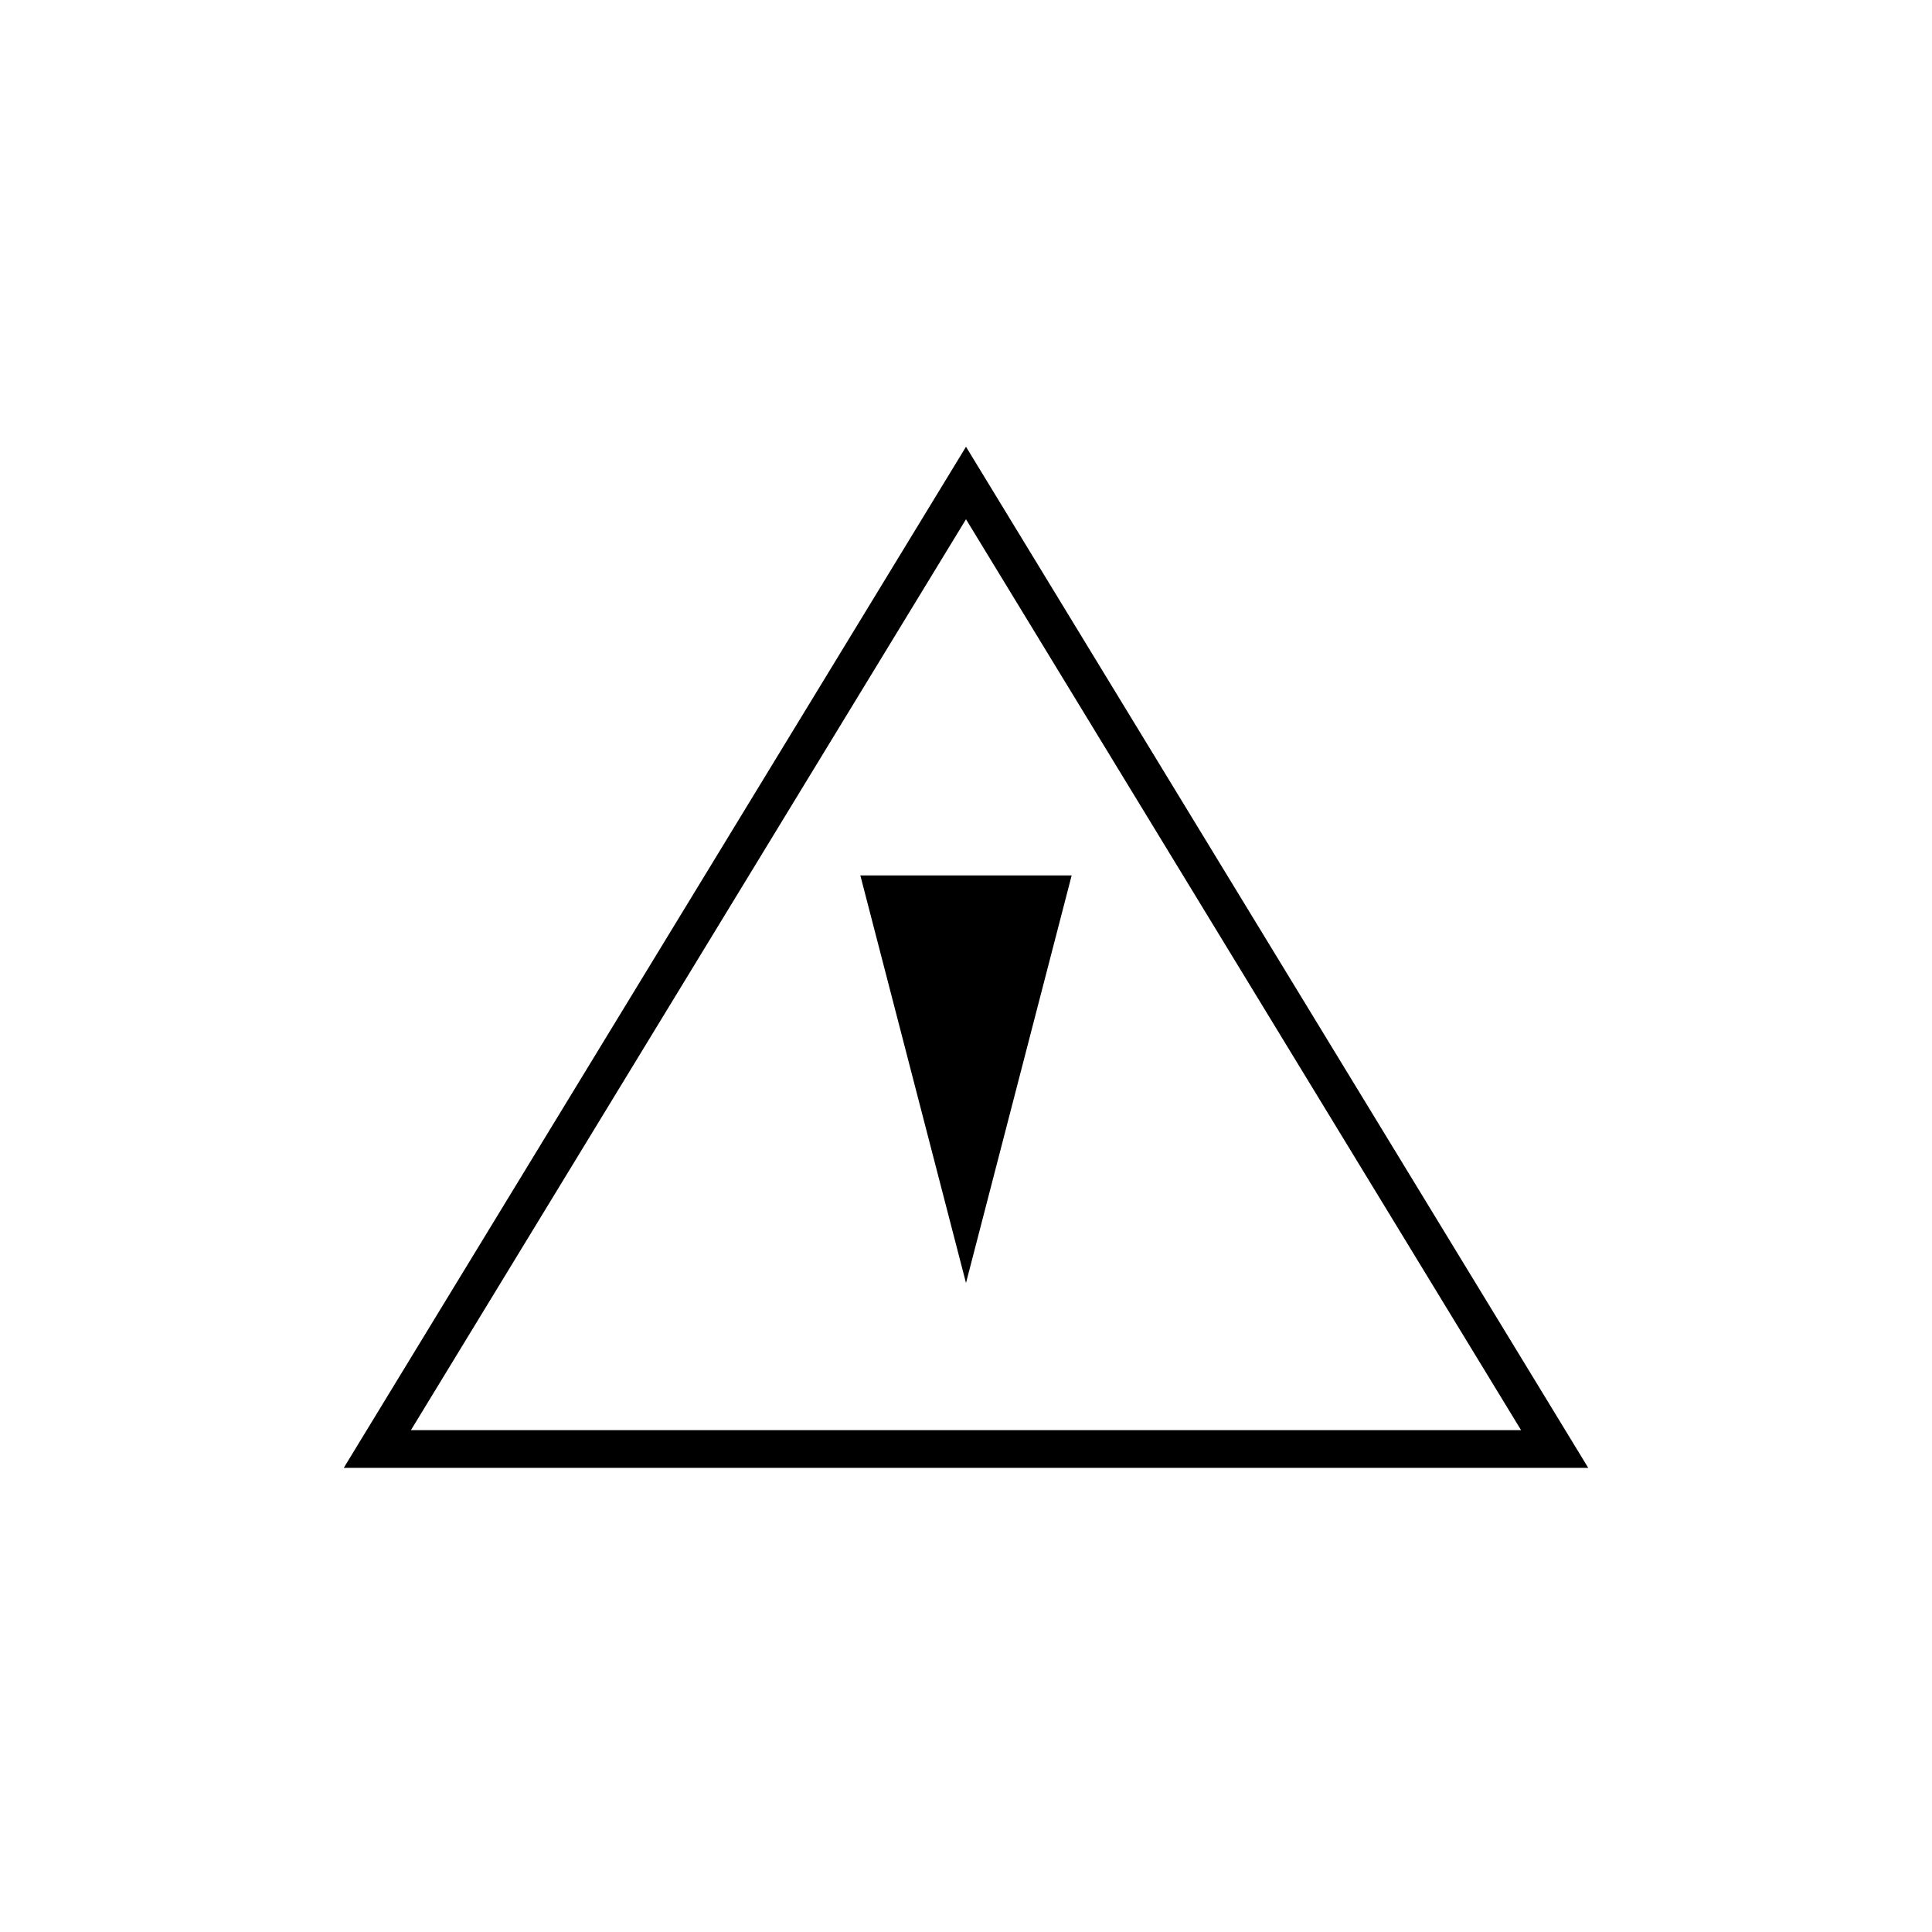
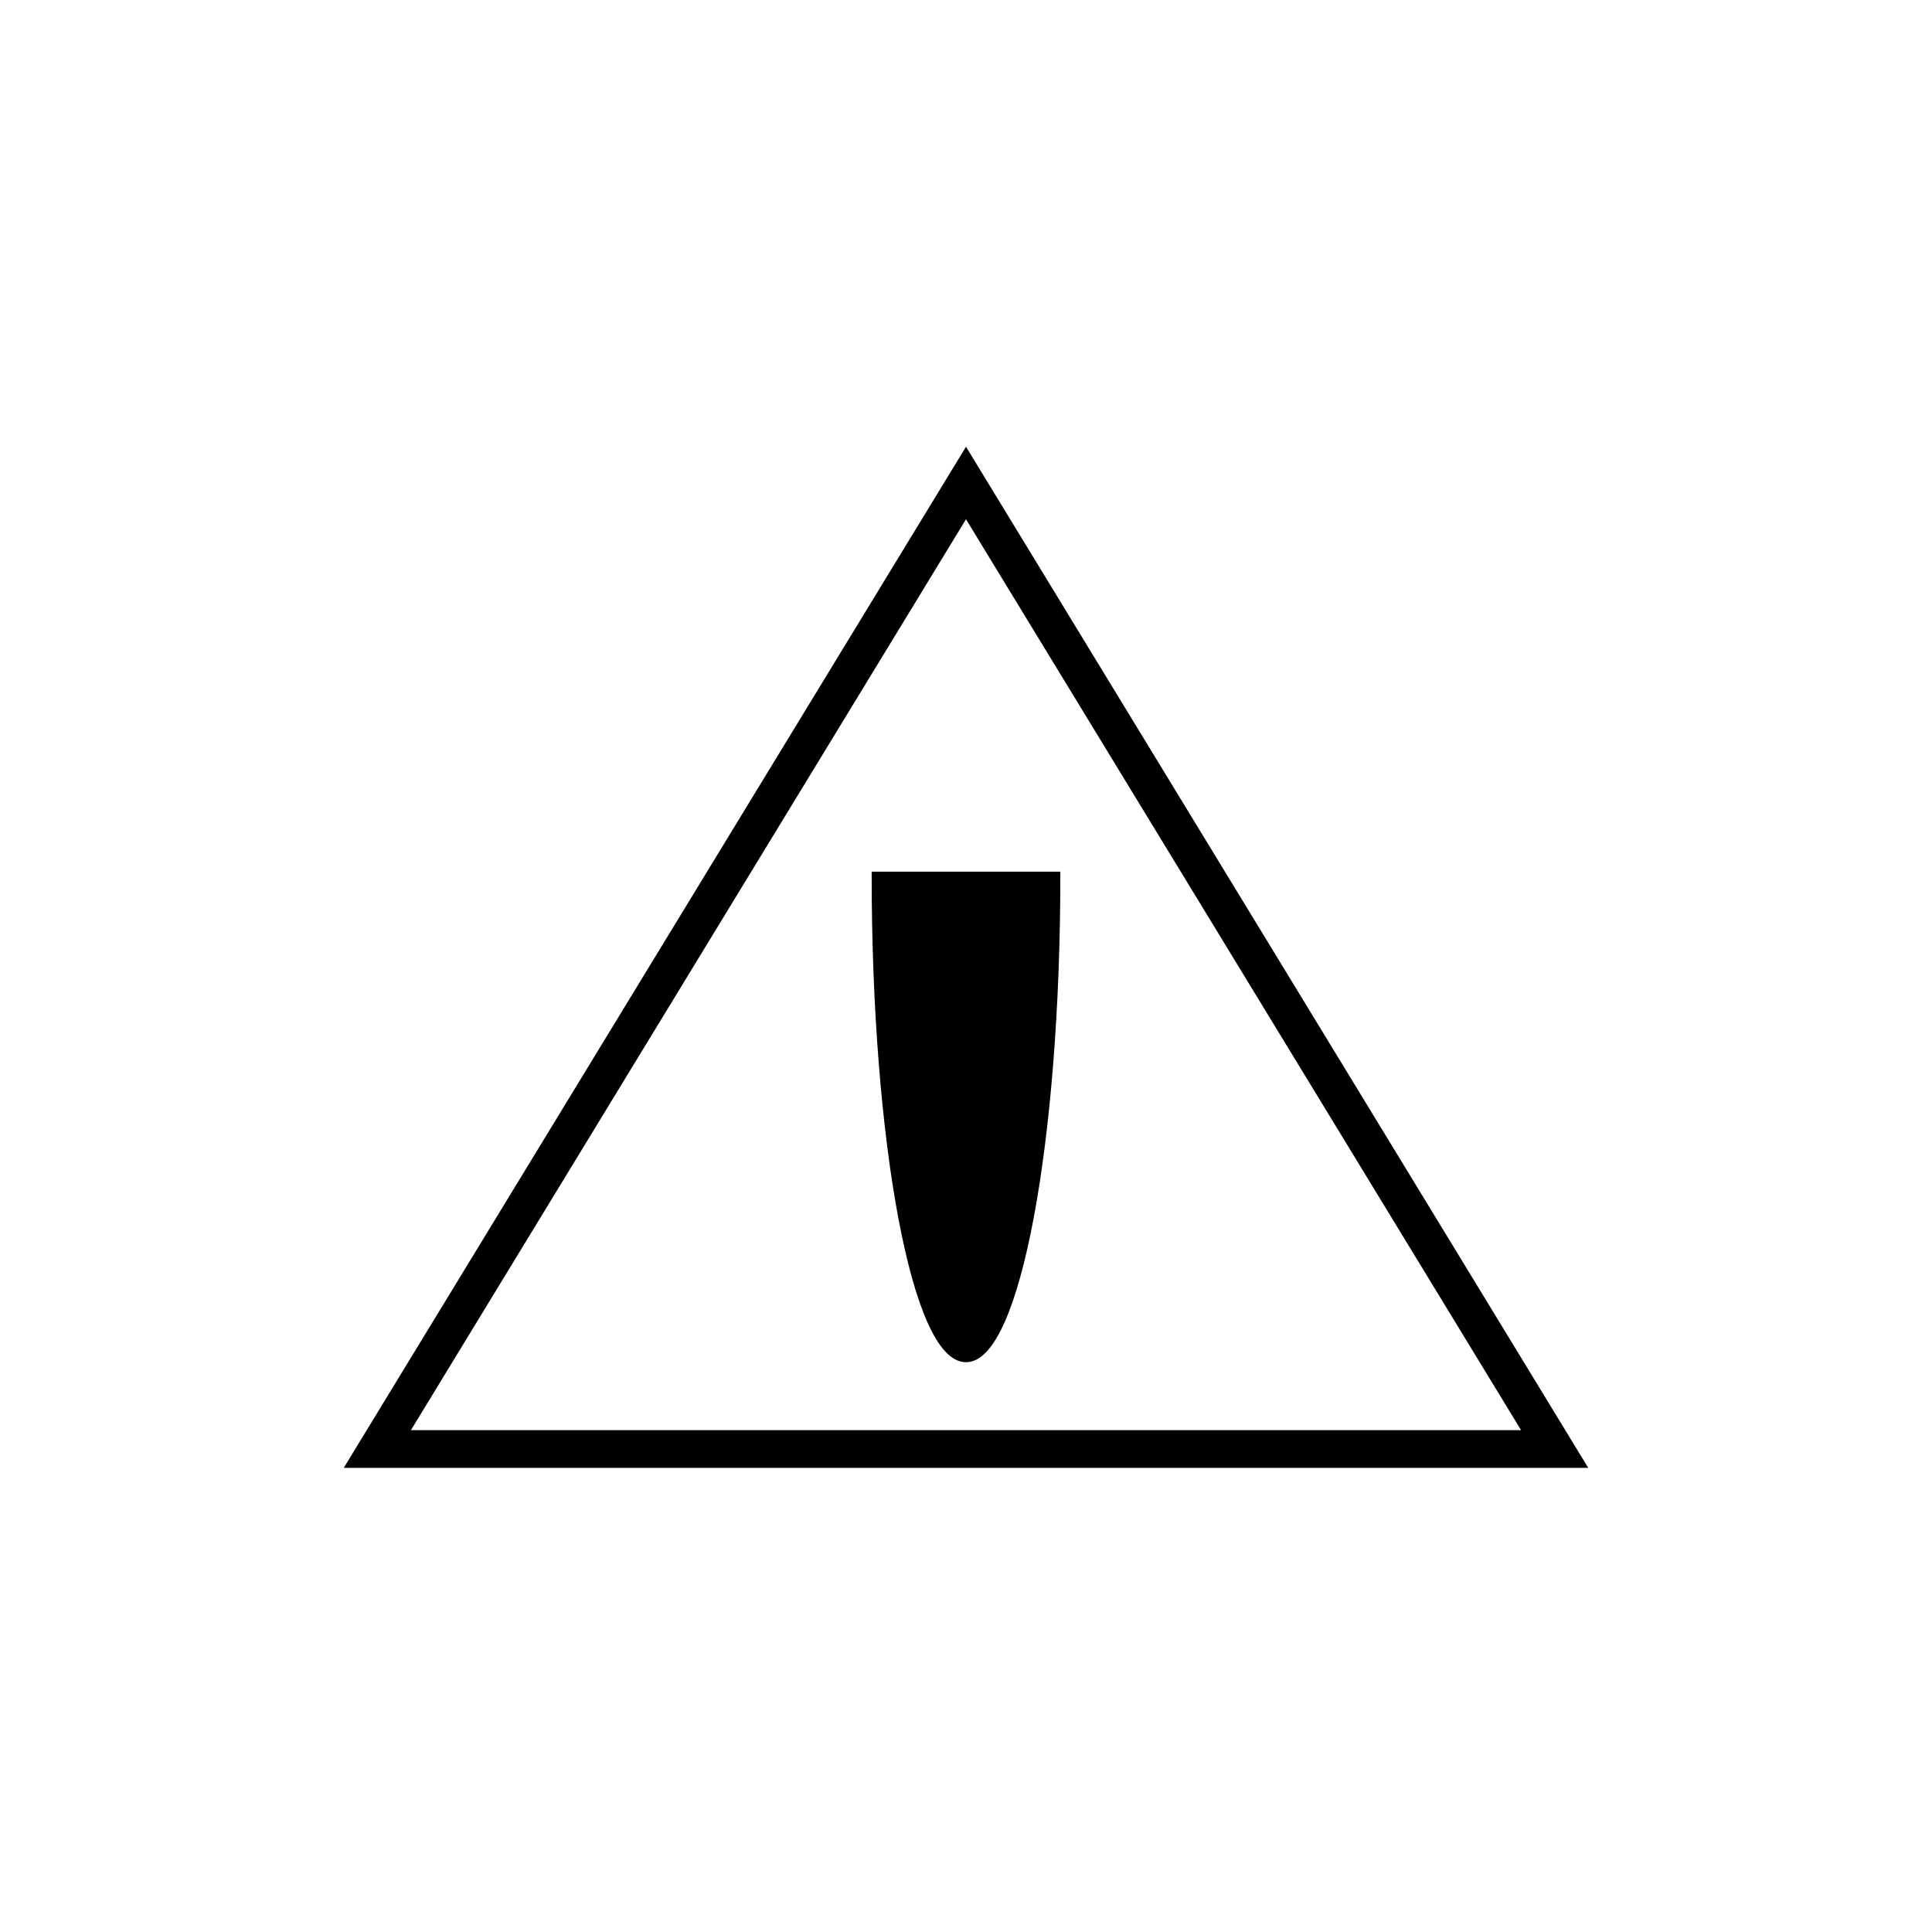
<svg xmlns="http://www.w3.org/2000/svg" version="1.1" width="256" height="256">
  <path d="M50,192 L128,64 L206,192 Z" stroke-width="5" stroke="#000000" fill="none" />
-   <path d="M114,116 L142,116 L128,170 Z" fill="#000000" />
+   <path d="M116,116 a12,64 180 0 0 24,0 Z" fill="#000000" stroke="#000000" stroke-width="1" />
</svg>
